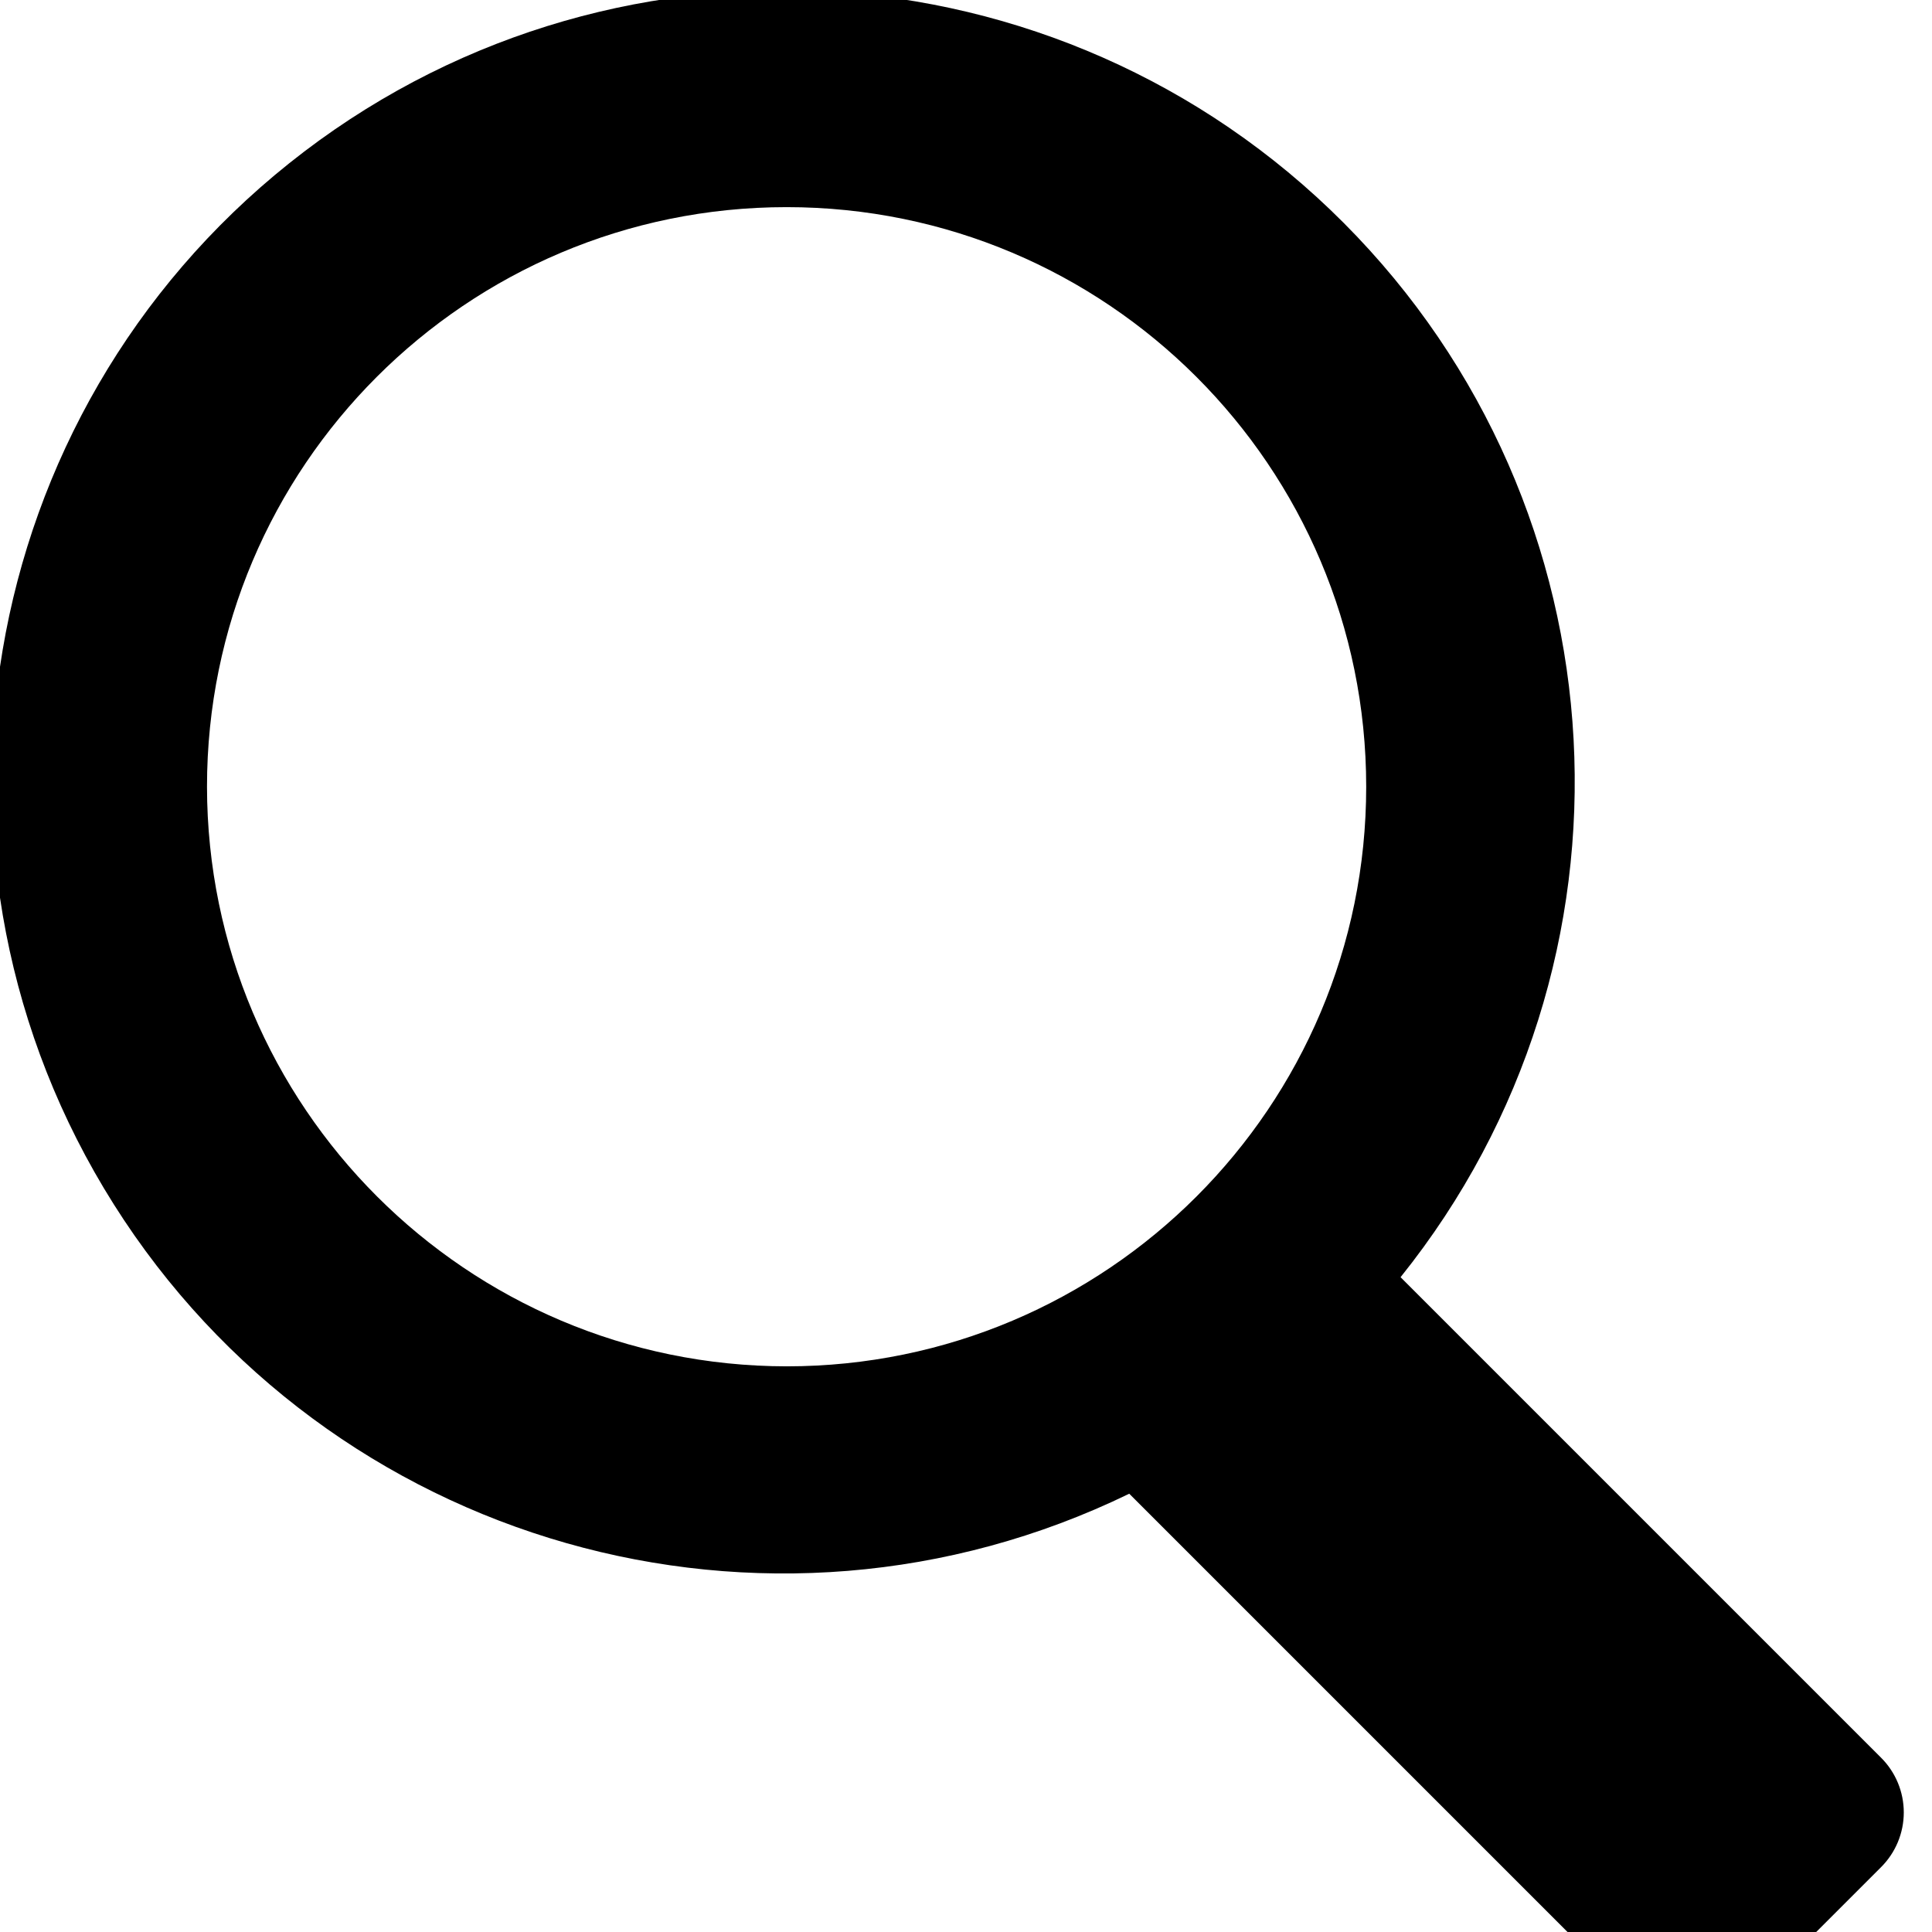
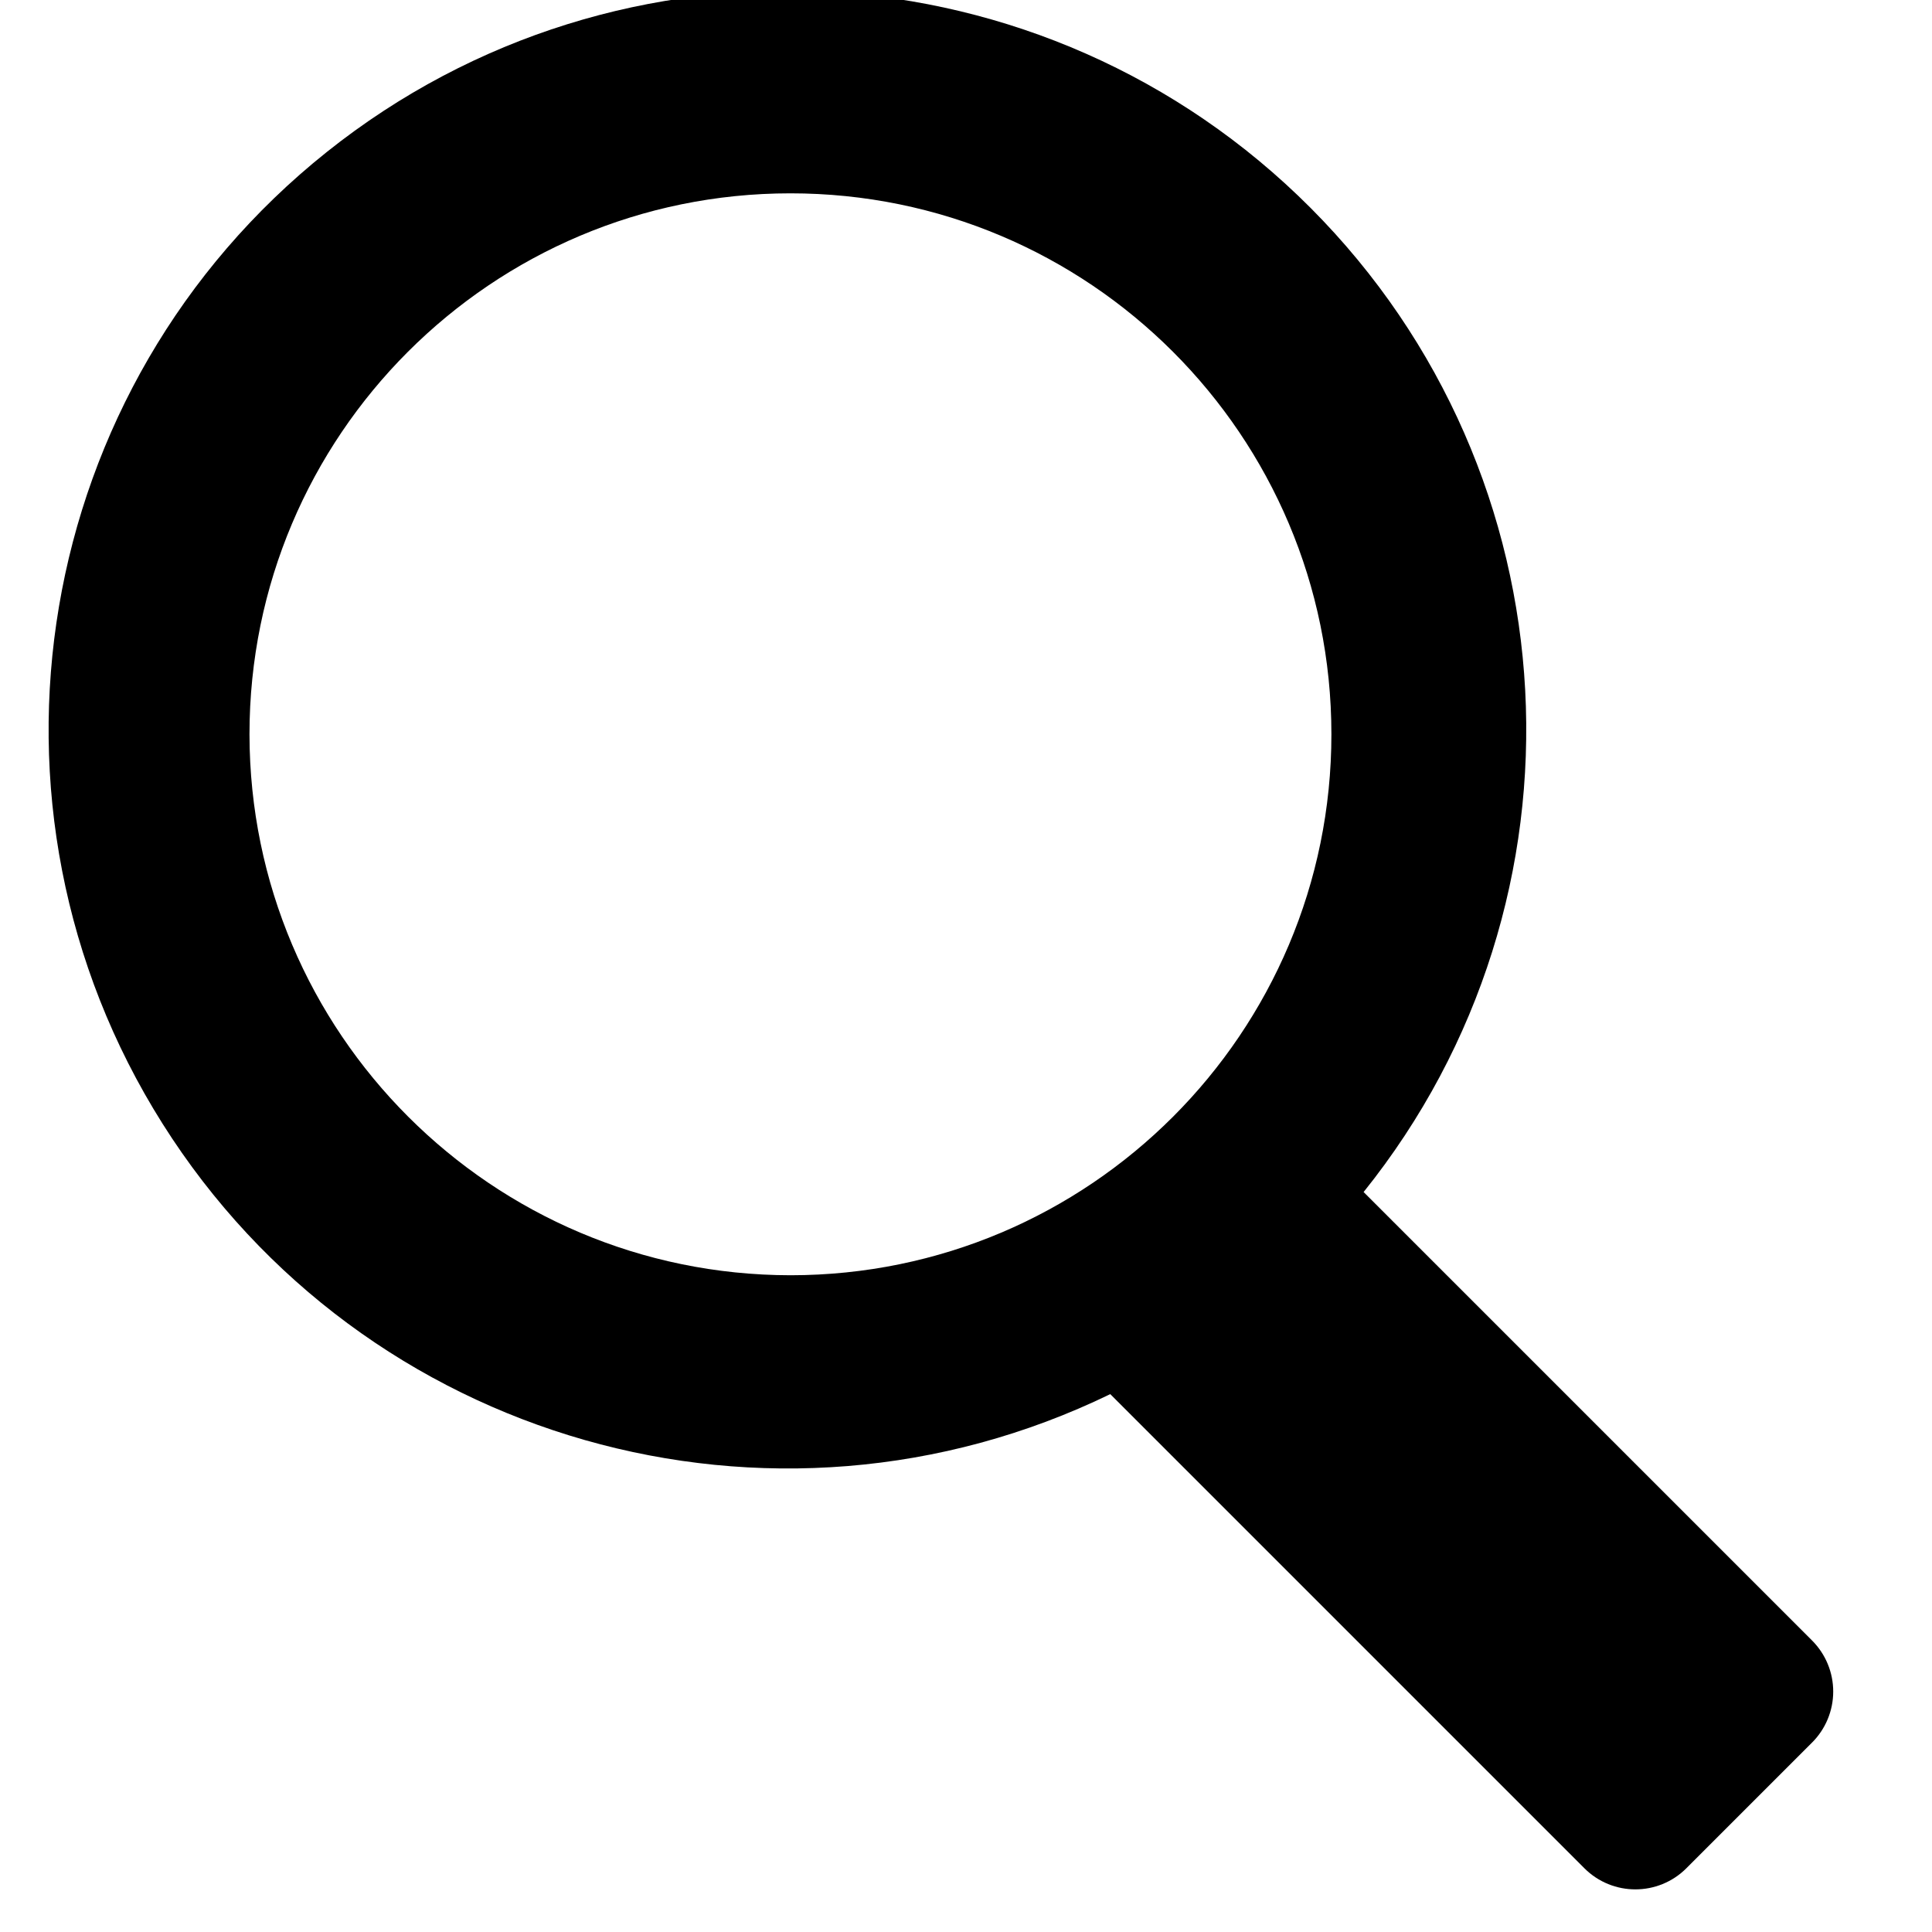
- <svg xmlns="http://www.w3.org/2000/svg" version="1.1" width="14" height="14" viewBox="0 0 14 14">
-   <path d="M13.631,12.737l-3.482-3.482A5.736,5.736,0,1,0,8.183,10.824L11.864,14.505a.56.56,0,0,0,.792,0l.975-.975A.56.56,0,0,0,13.631,12.737ZM1.5,5.701A4.2,4.2,0,1,1,5.701,9.901,4.205,4.205,0,0,1,1.5,5.701Z" />
+ <svg xmlns="http://www.w3.org/2000/svg" id="Layer_1" data-name="Layer 1" width="15" height="15" viewBox="0 0 15 15">
+   <path d="M14.069,12.737l-3.482-3.482A5.736,5.736,0,1,0,8.62,10.824L12.301,14.505a.56.56,0,0,0,.792,0l.975-.975A.56.56,0,0,0,14.069,12.737ZM1.937,5.701A4.2,4.2,0,1,1,6.138,9.901,4.205,4.205,0,0,1,1.937,5.701Z" />
</svg>
